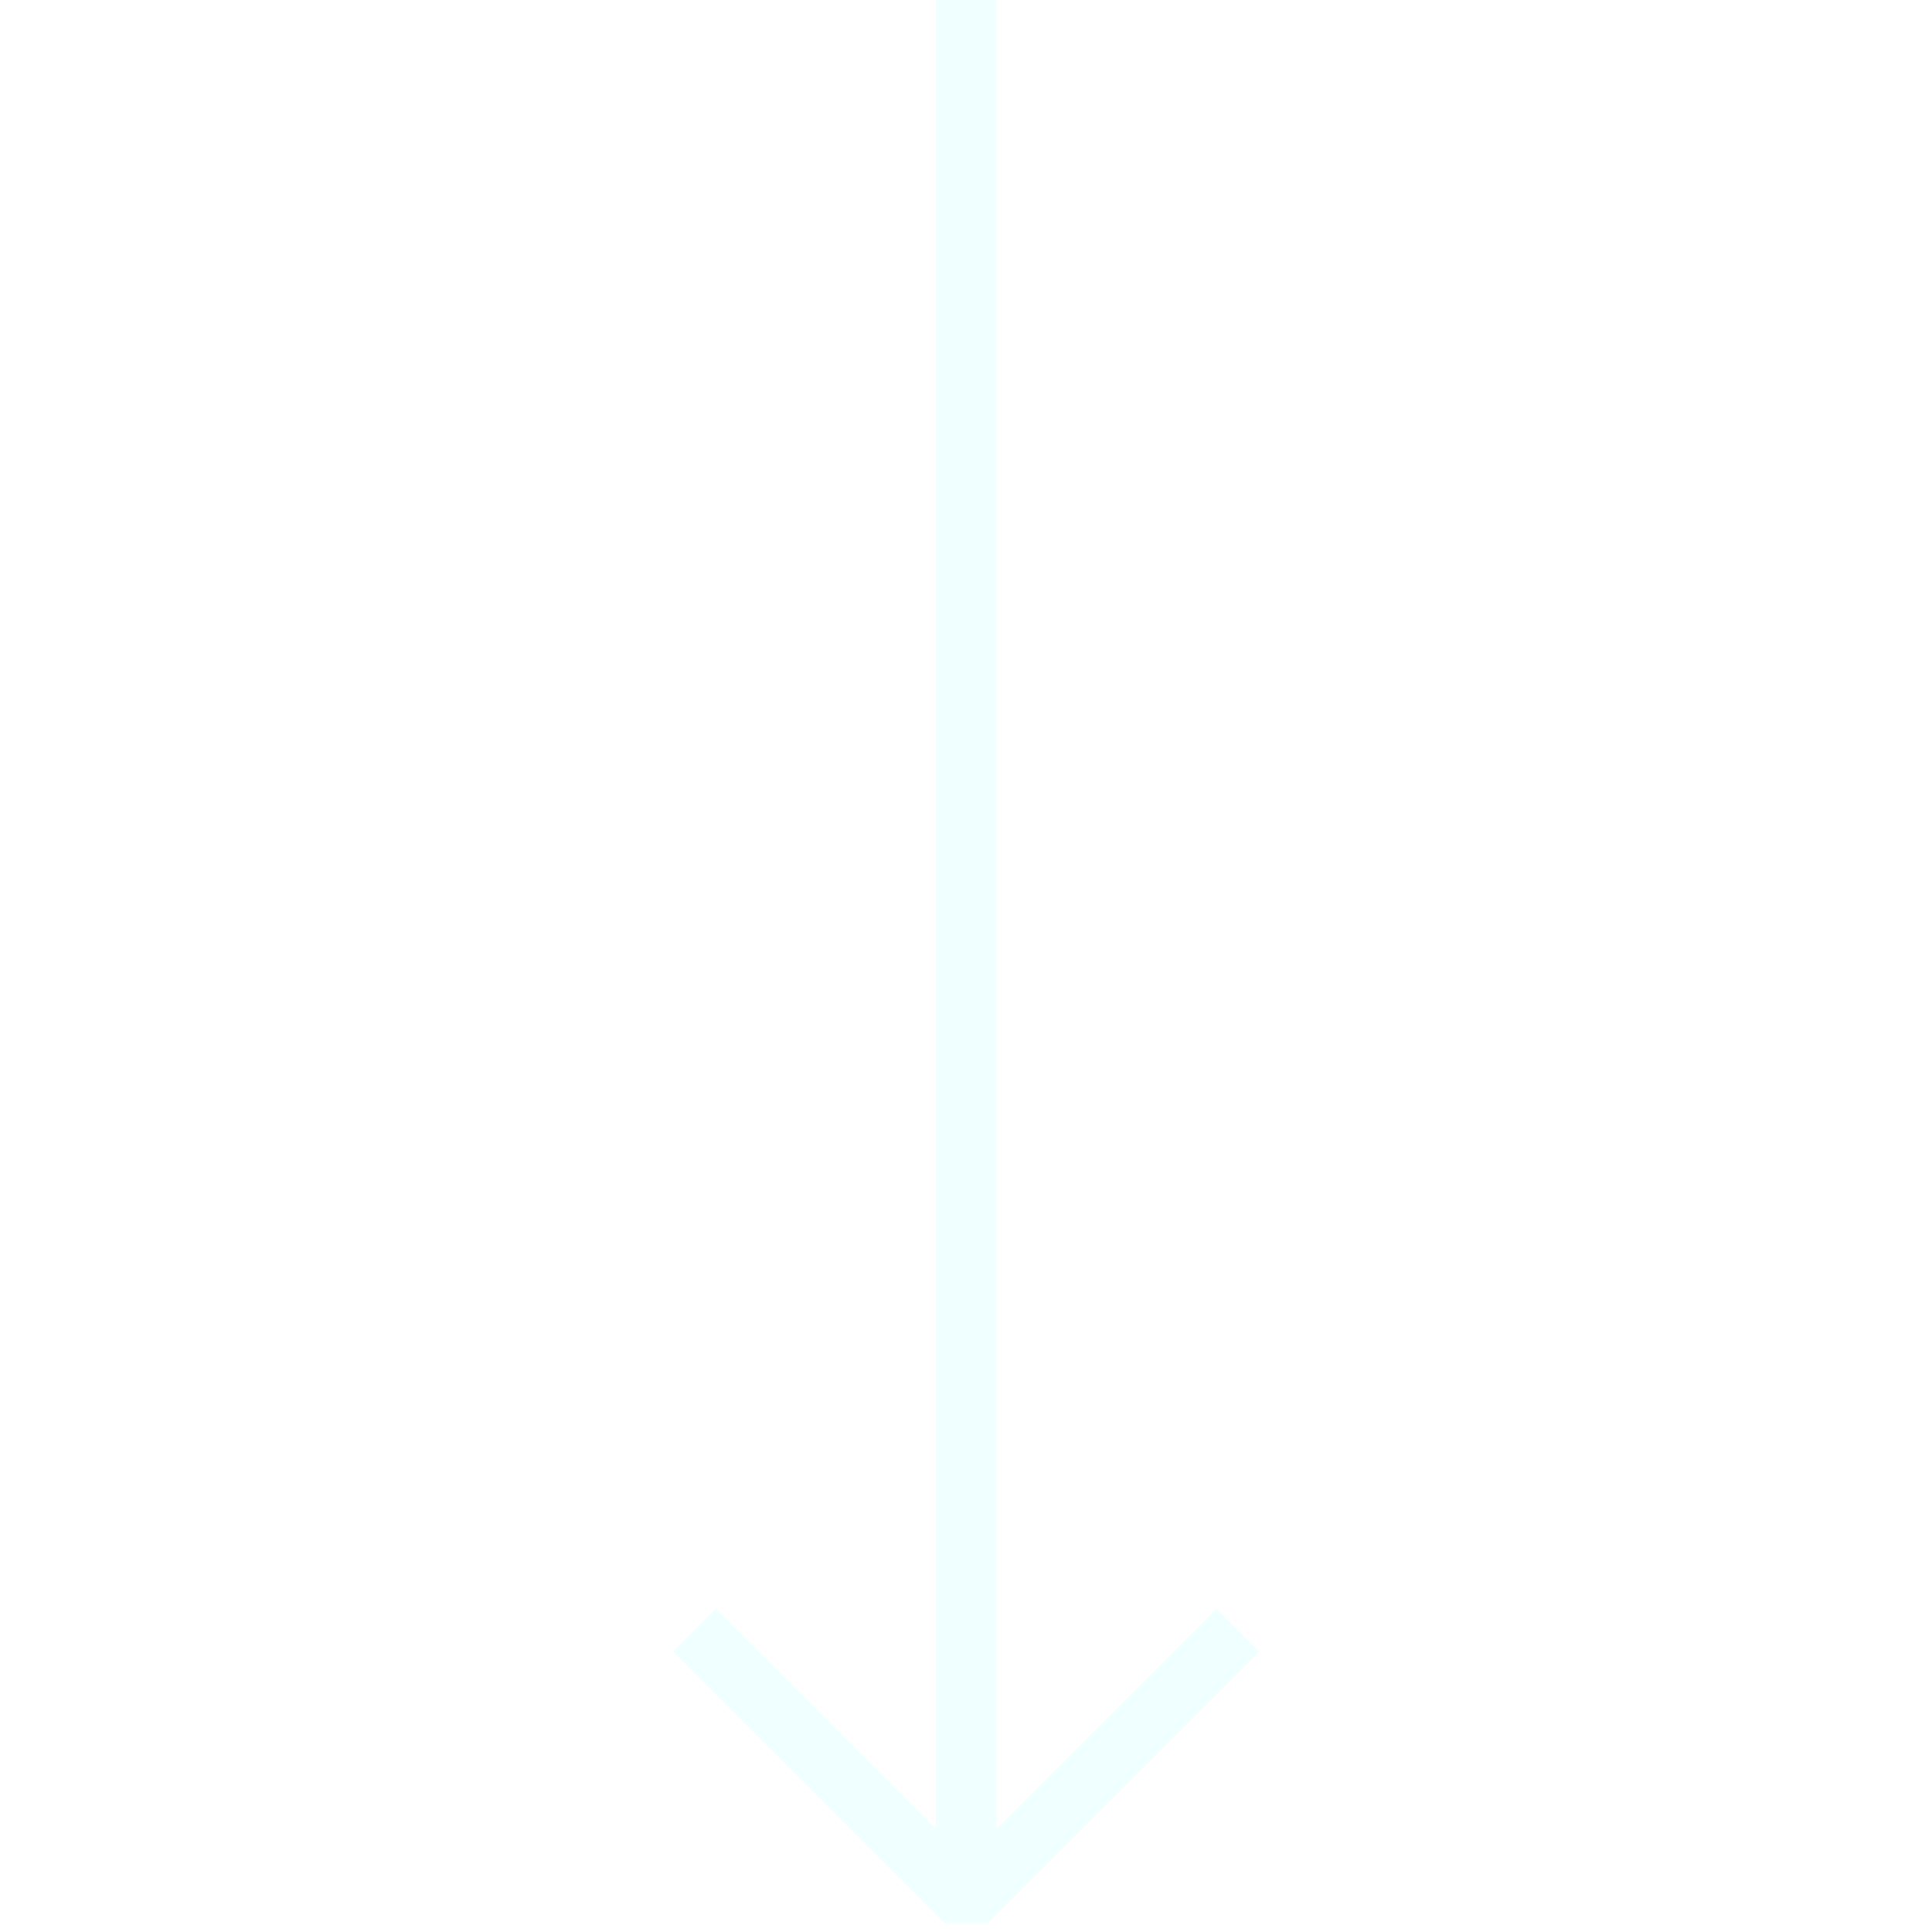
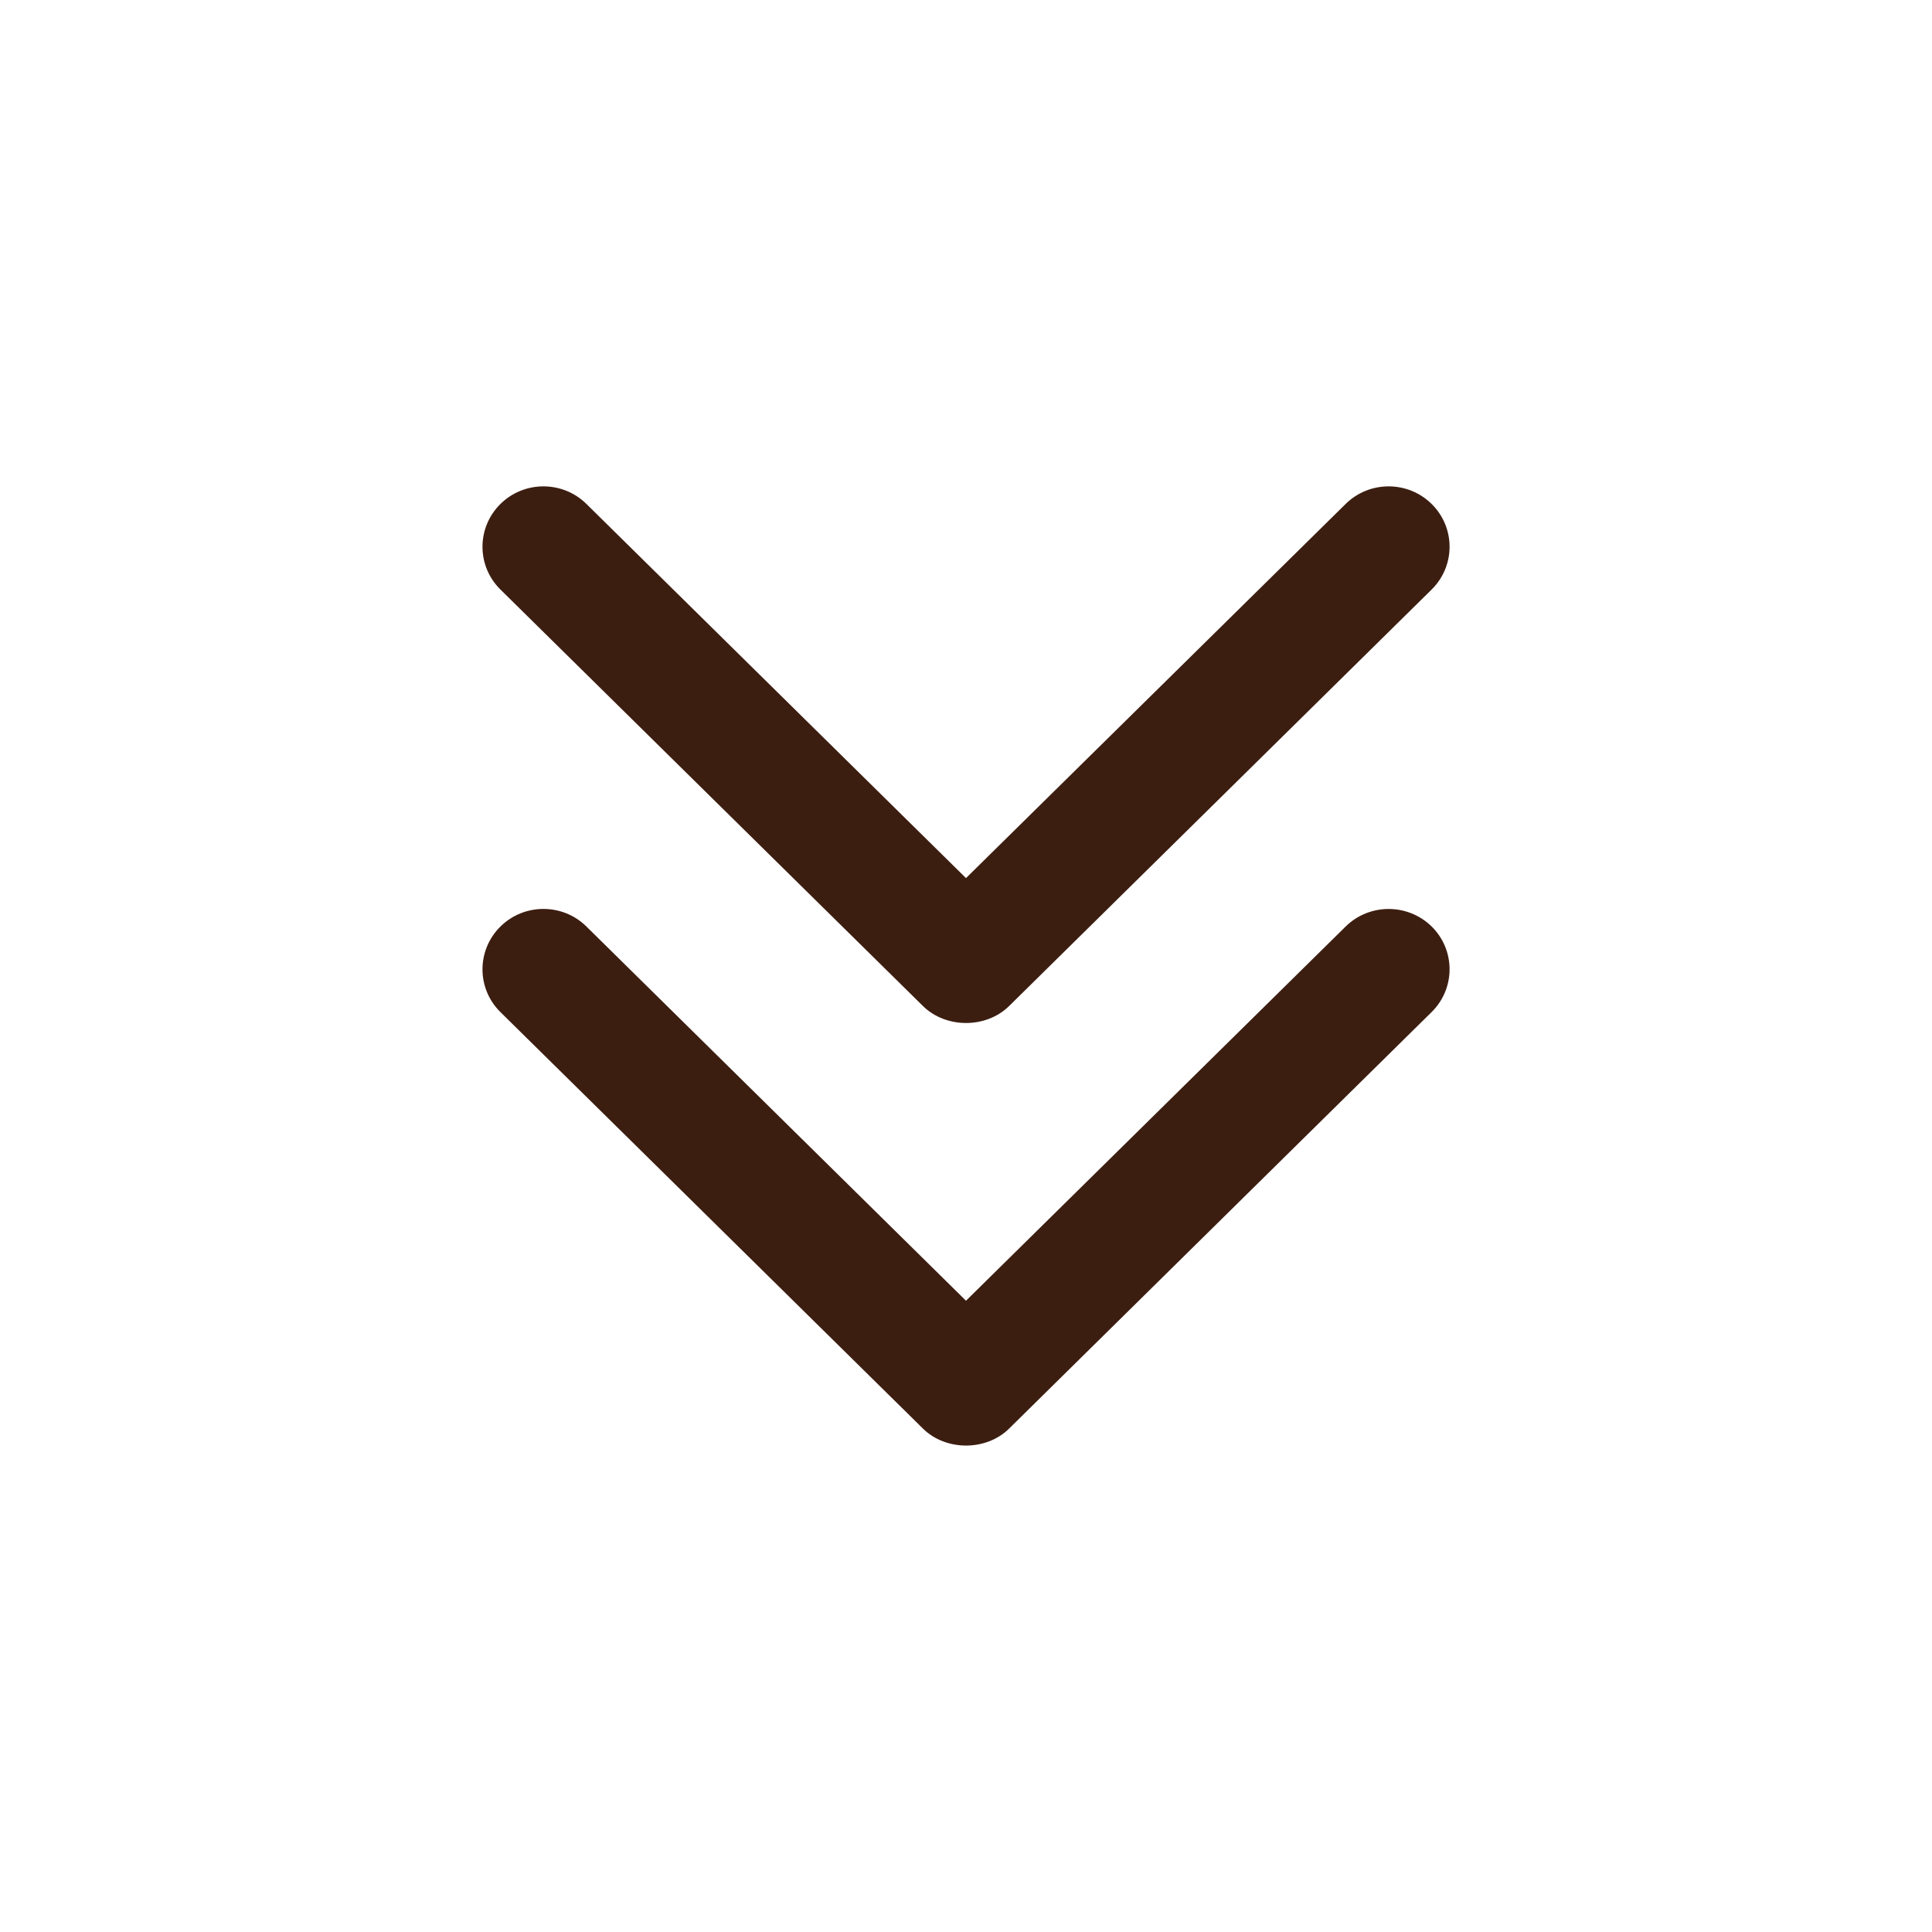
- <svg xmlns="http://www.w3.org/2000/svg" version="1.1" id="Layer_1" x="0px" y="0px" width="64px" height="64px" viewBox="0 0 64 64" enable-background="new 0 0 64 64" xml:space="preserve">
-   <g>
-     <line fill="none" stroke="#f0ffff" stroke-width="2" stroke-miterlimit="10" x1="32" y1="0" x2="32" y2="63" id="id_103" />
+ <svg xmlns="http://www.w3.org/2000/svg" enable-background="new 0 0 32 32" id="Слой_1" version="1.1" viewBox="0 0 32 32" xml:space="preserve">
+   <g id="Double_Chevron_Down">
+     <path d="M22.285,15.349L16,21.544l-6.285-6.196c-0.394-0.391-1.034-0.391-1.428,0c-0.394,0.391-0.394,1.024,0,1.414   l6.999,6.899c0.379,0.375,1.048,0.377,1.429,0l6.999-6.9c0.394-0.39,0.394-1.024,0-1.414   C23.319,14.958,22.679,14.958,22.285,15.349z" fill="#3c1e11" id="id_103" />
+     <path d="M15.286,16.662c0.379,0.375,1.048,0.377,1.429,0l6.999-6.899c0.394-0.391,0.394-1.024,0-1.414   c-0.394-0.391-1.034-0.391-1.428,0L16,14.544L9.715,8.349c-0.394-0.391-1.034-0.391-1.428,0c-0.394,0.391-0.394,1.024,0,1.414   L15.286,16.662z" fill="#3c1e11" id="id_104" />
  </g>
-   <polyline fill="none" stroke="#f0ffff" stroke-width="2" stroke-linejoin="bevel" stroke-miterlimit="10" points="41,54 32,63   23,54 " id="id_104" />
+   <g />
+   <g />
+   <g />
+   <g />
+   <g />
+   <g />
</svg>
